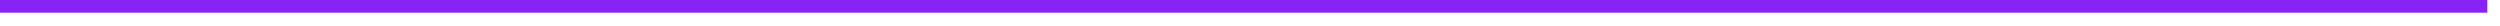
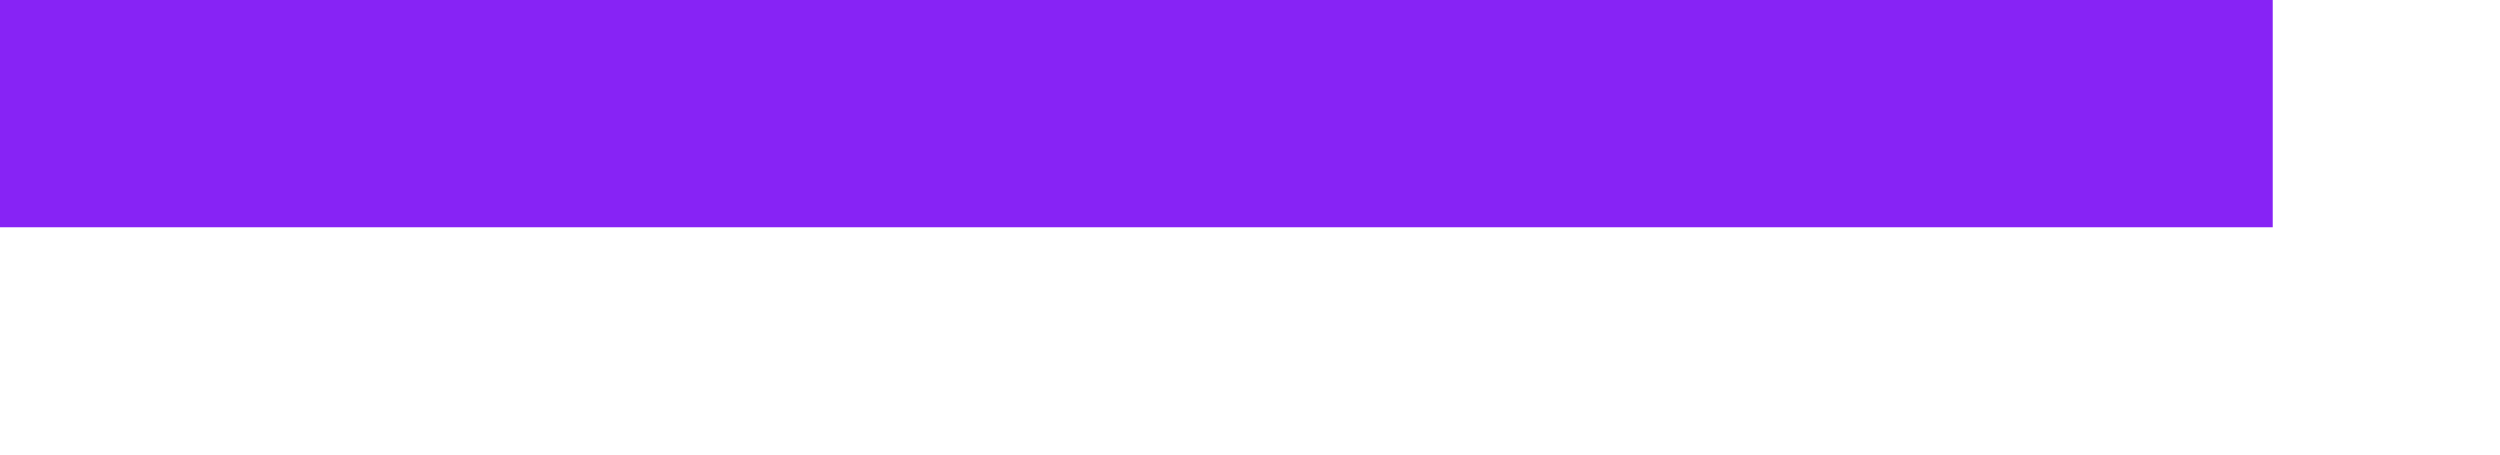
- <svg xmlns="http://www.w3.org/2000/svg" version="1.1" width="197px" height="2px">
-   <g transform="matrix(1 0 0 1 -245 -278 )">
-     <path d="M 245 278.5  L 441 278.5  " stroke-width="1" stroke="#8723f5" fill="none" />
+ <svg xmlns="http://www.w3.org/2000/svg" version="1.1" width="11px" height="2px">
+   <g transform="matrix(1 0 0 1 -395 -200 )">
+     <path d="M 395 200.5  L 405 200.5  " stroke-width="1" stroke="#8723f5" fill="none" />
  </g>
</svg>
